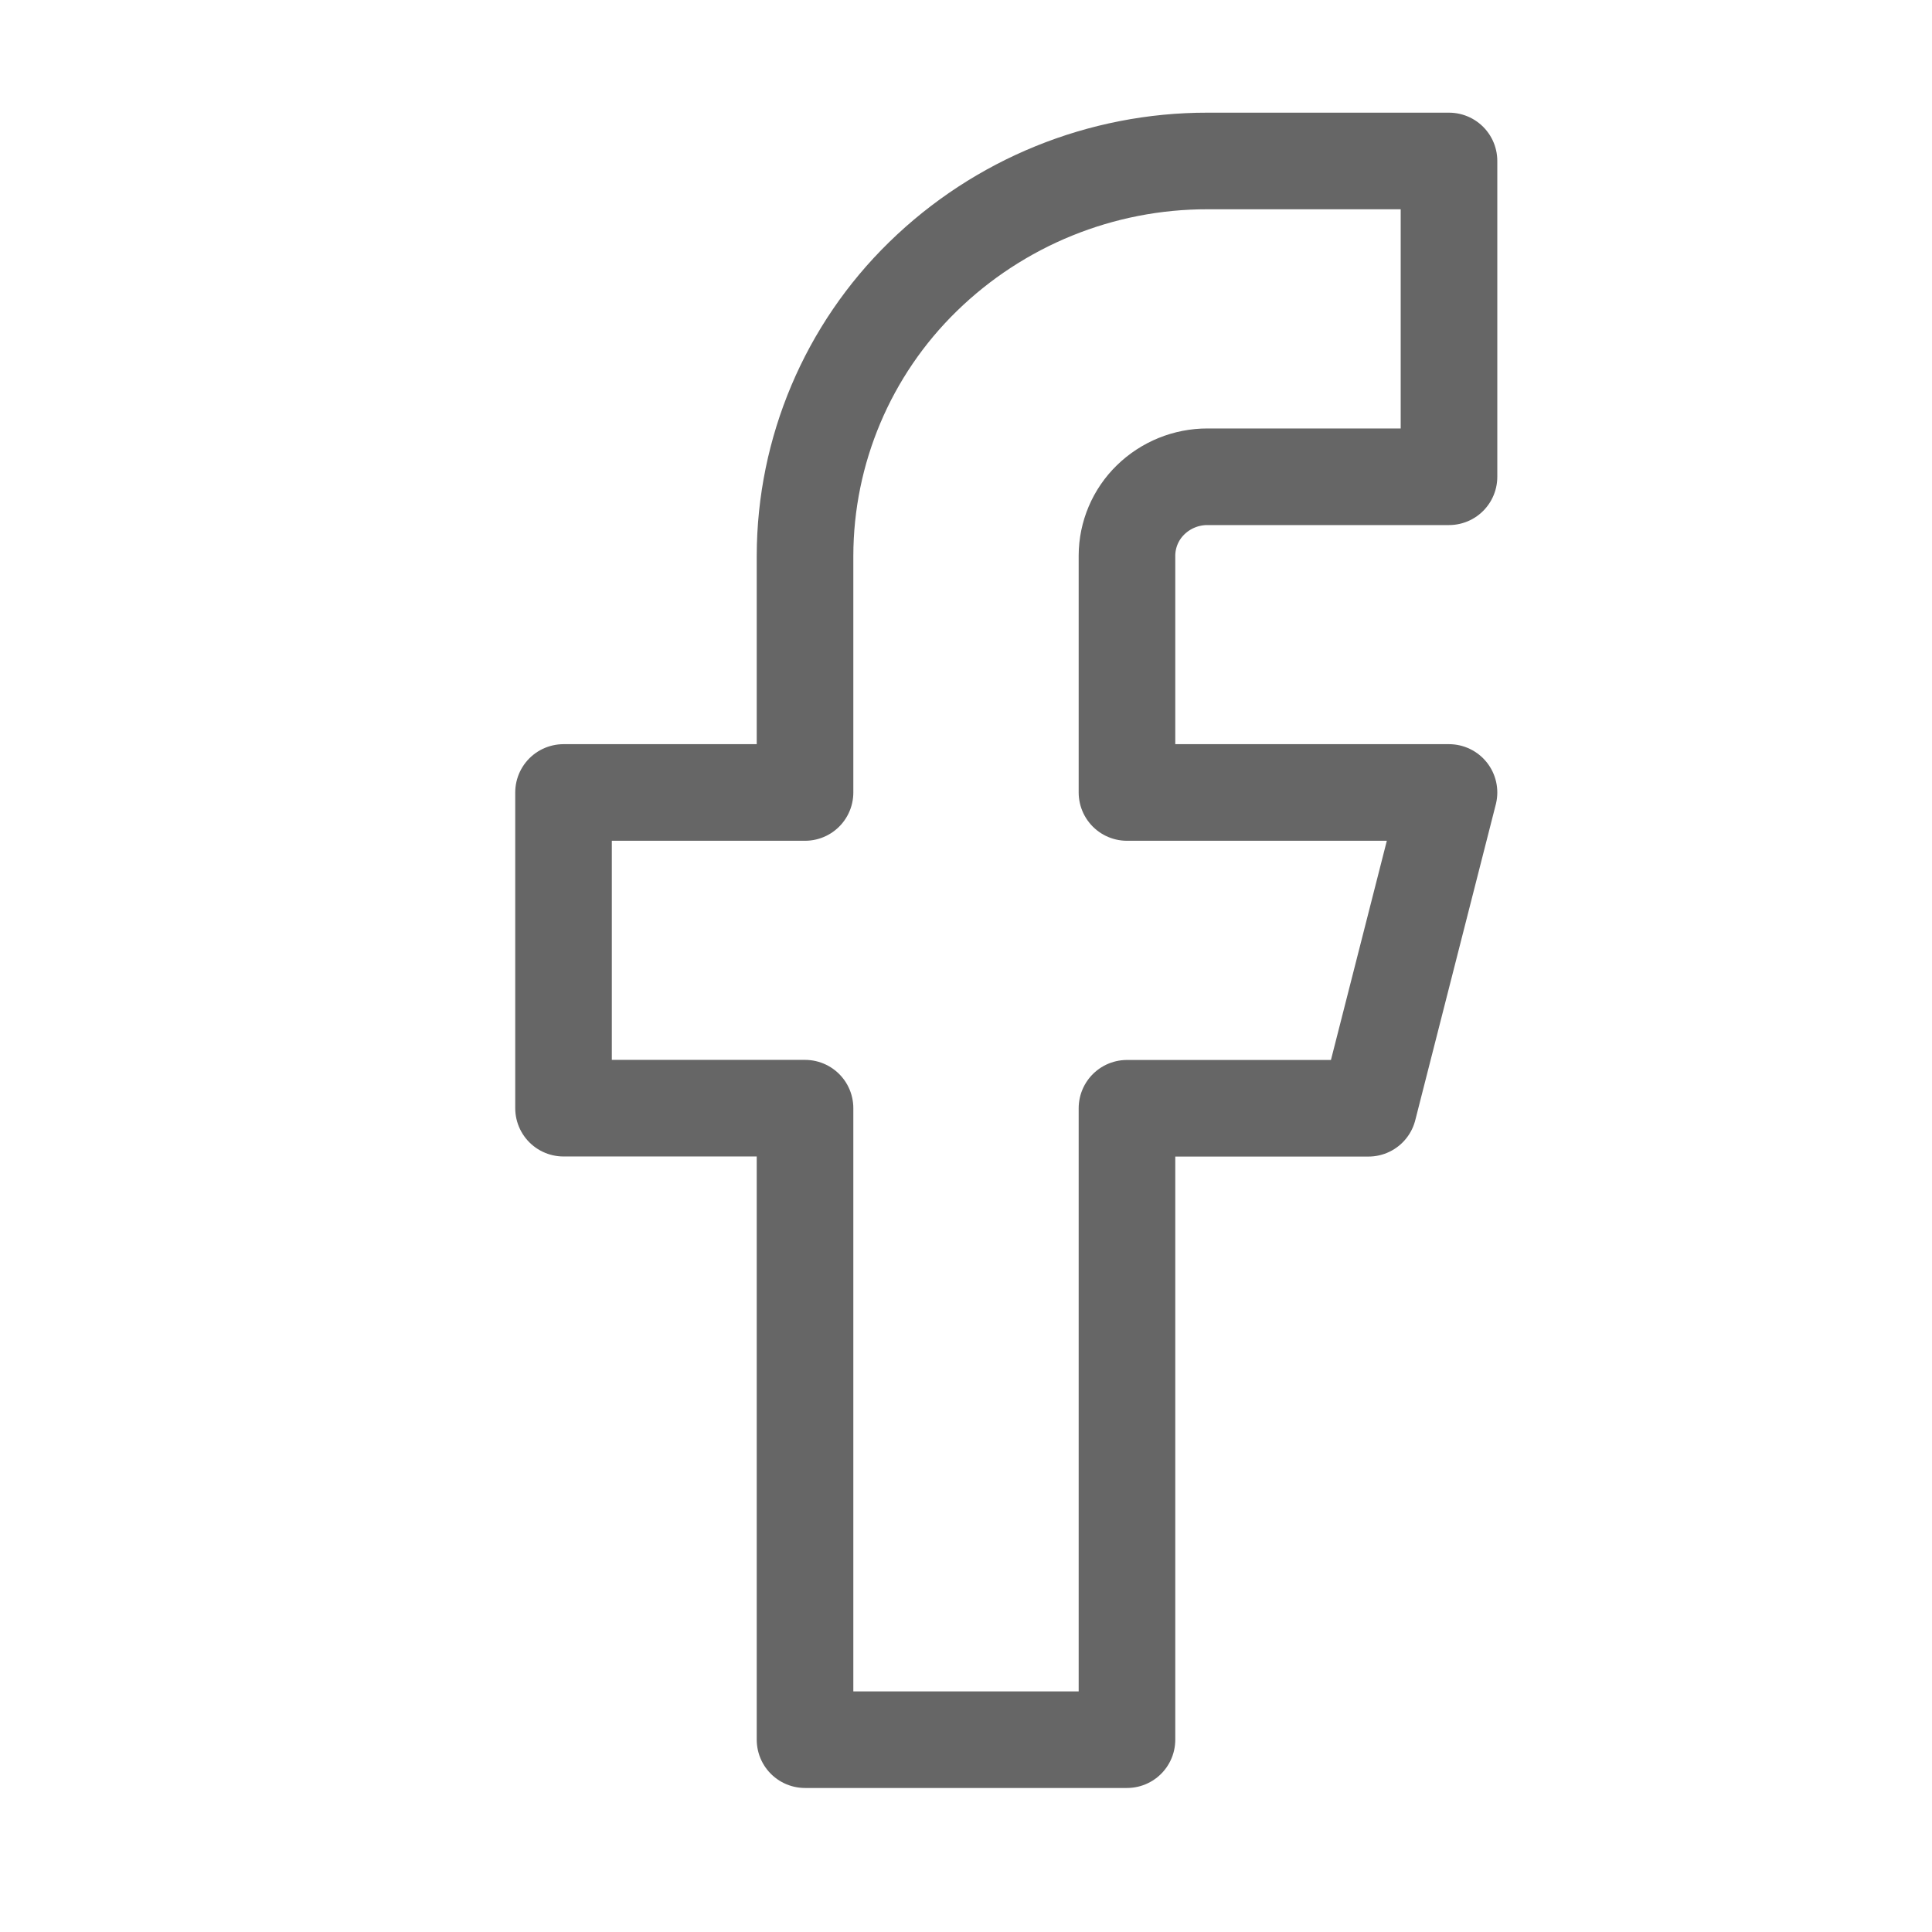
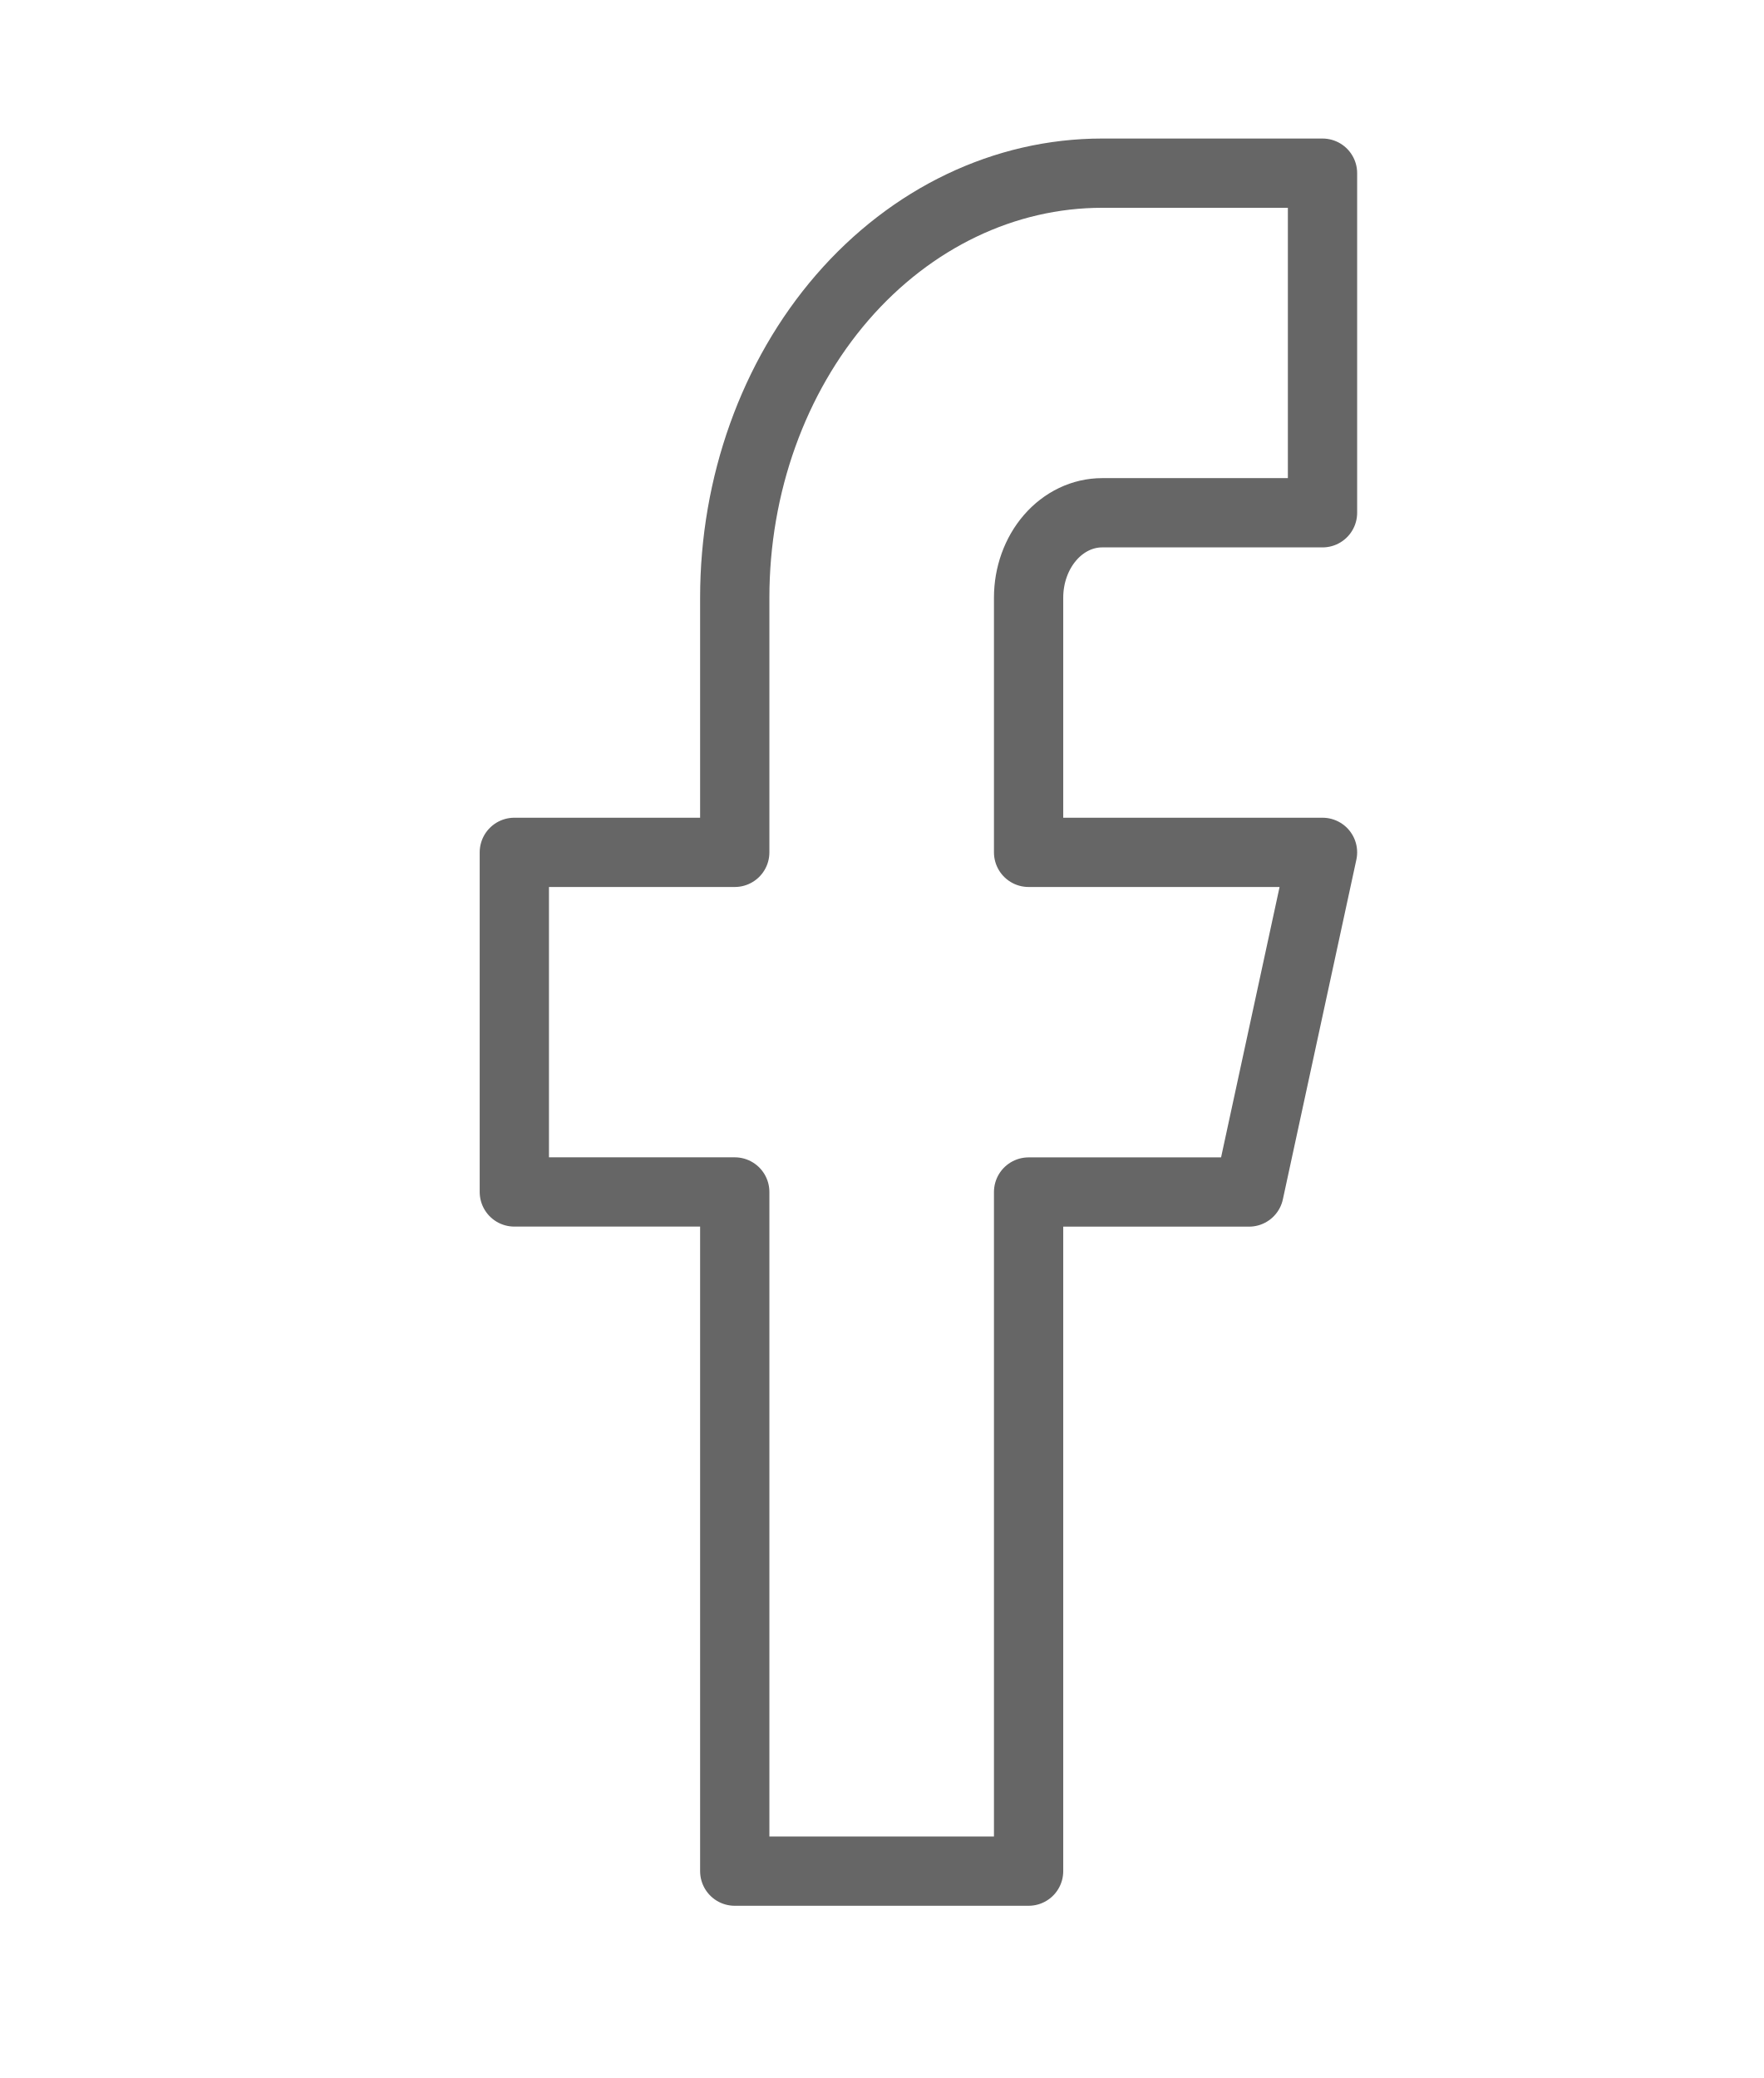
- <svg xmlns="http://www.w3.org/2000/svg" width="22" height="22" fill="none">
-   <path d="M16.5 1.833h-2.75a4.63 4.63 0 00-3.24 1.317 4.45 4.45 0 00-1.343 3.177v2.697h-2.75v3.595h2.75v7.191h3.666v-7.19h2.75l.917-3.596h-3.667V6.327a.89.89 0 01.269-.635.926.926 0 01.648-.263h2.75V1.833z" stroke="#666" stroke-width="1.1" stroke-linecap="round" stroke-linejoin="round" />
+ <svg xmlns="http://www.w3.org/2000/svg" width="28" height="33" fill="none">
+   <path d="M21 2.75h-3.5c-1.547 0-3.03.71-4.125 1.974-1.094 1.265-1.708 2.98-1.708 4.767v4.045h-3.5v5.393h3.5v10.786h4.666V18.93h3.5L21 13.536h-4.667V9.491c0-.357.123-.7.342-.953.219-.253.516-.395.825-.395H21V2.75z" stroke="#666" stroke-width="1.1" stroke-linecap="round" stroke-linejoin="round" />
</svg>
